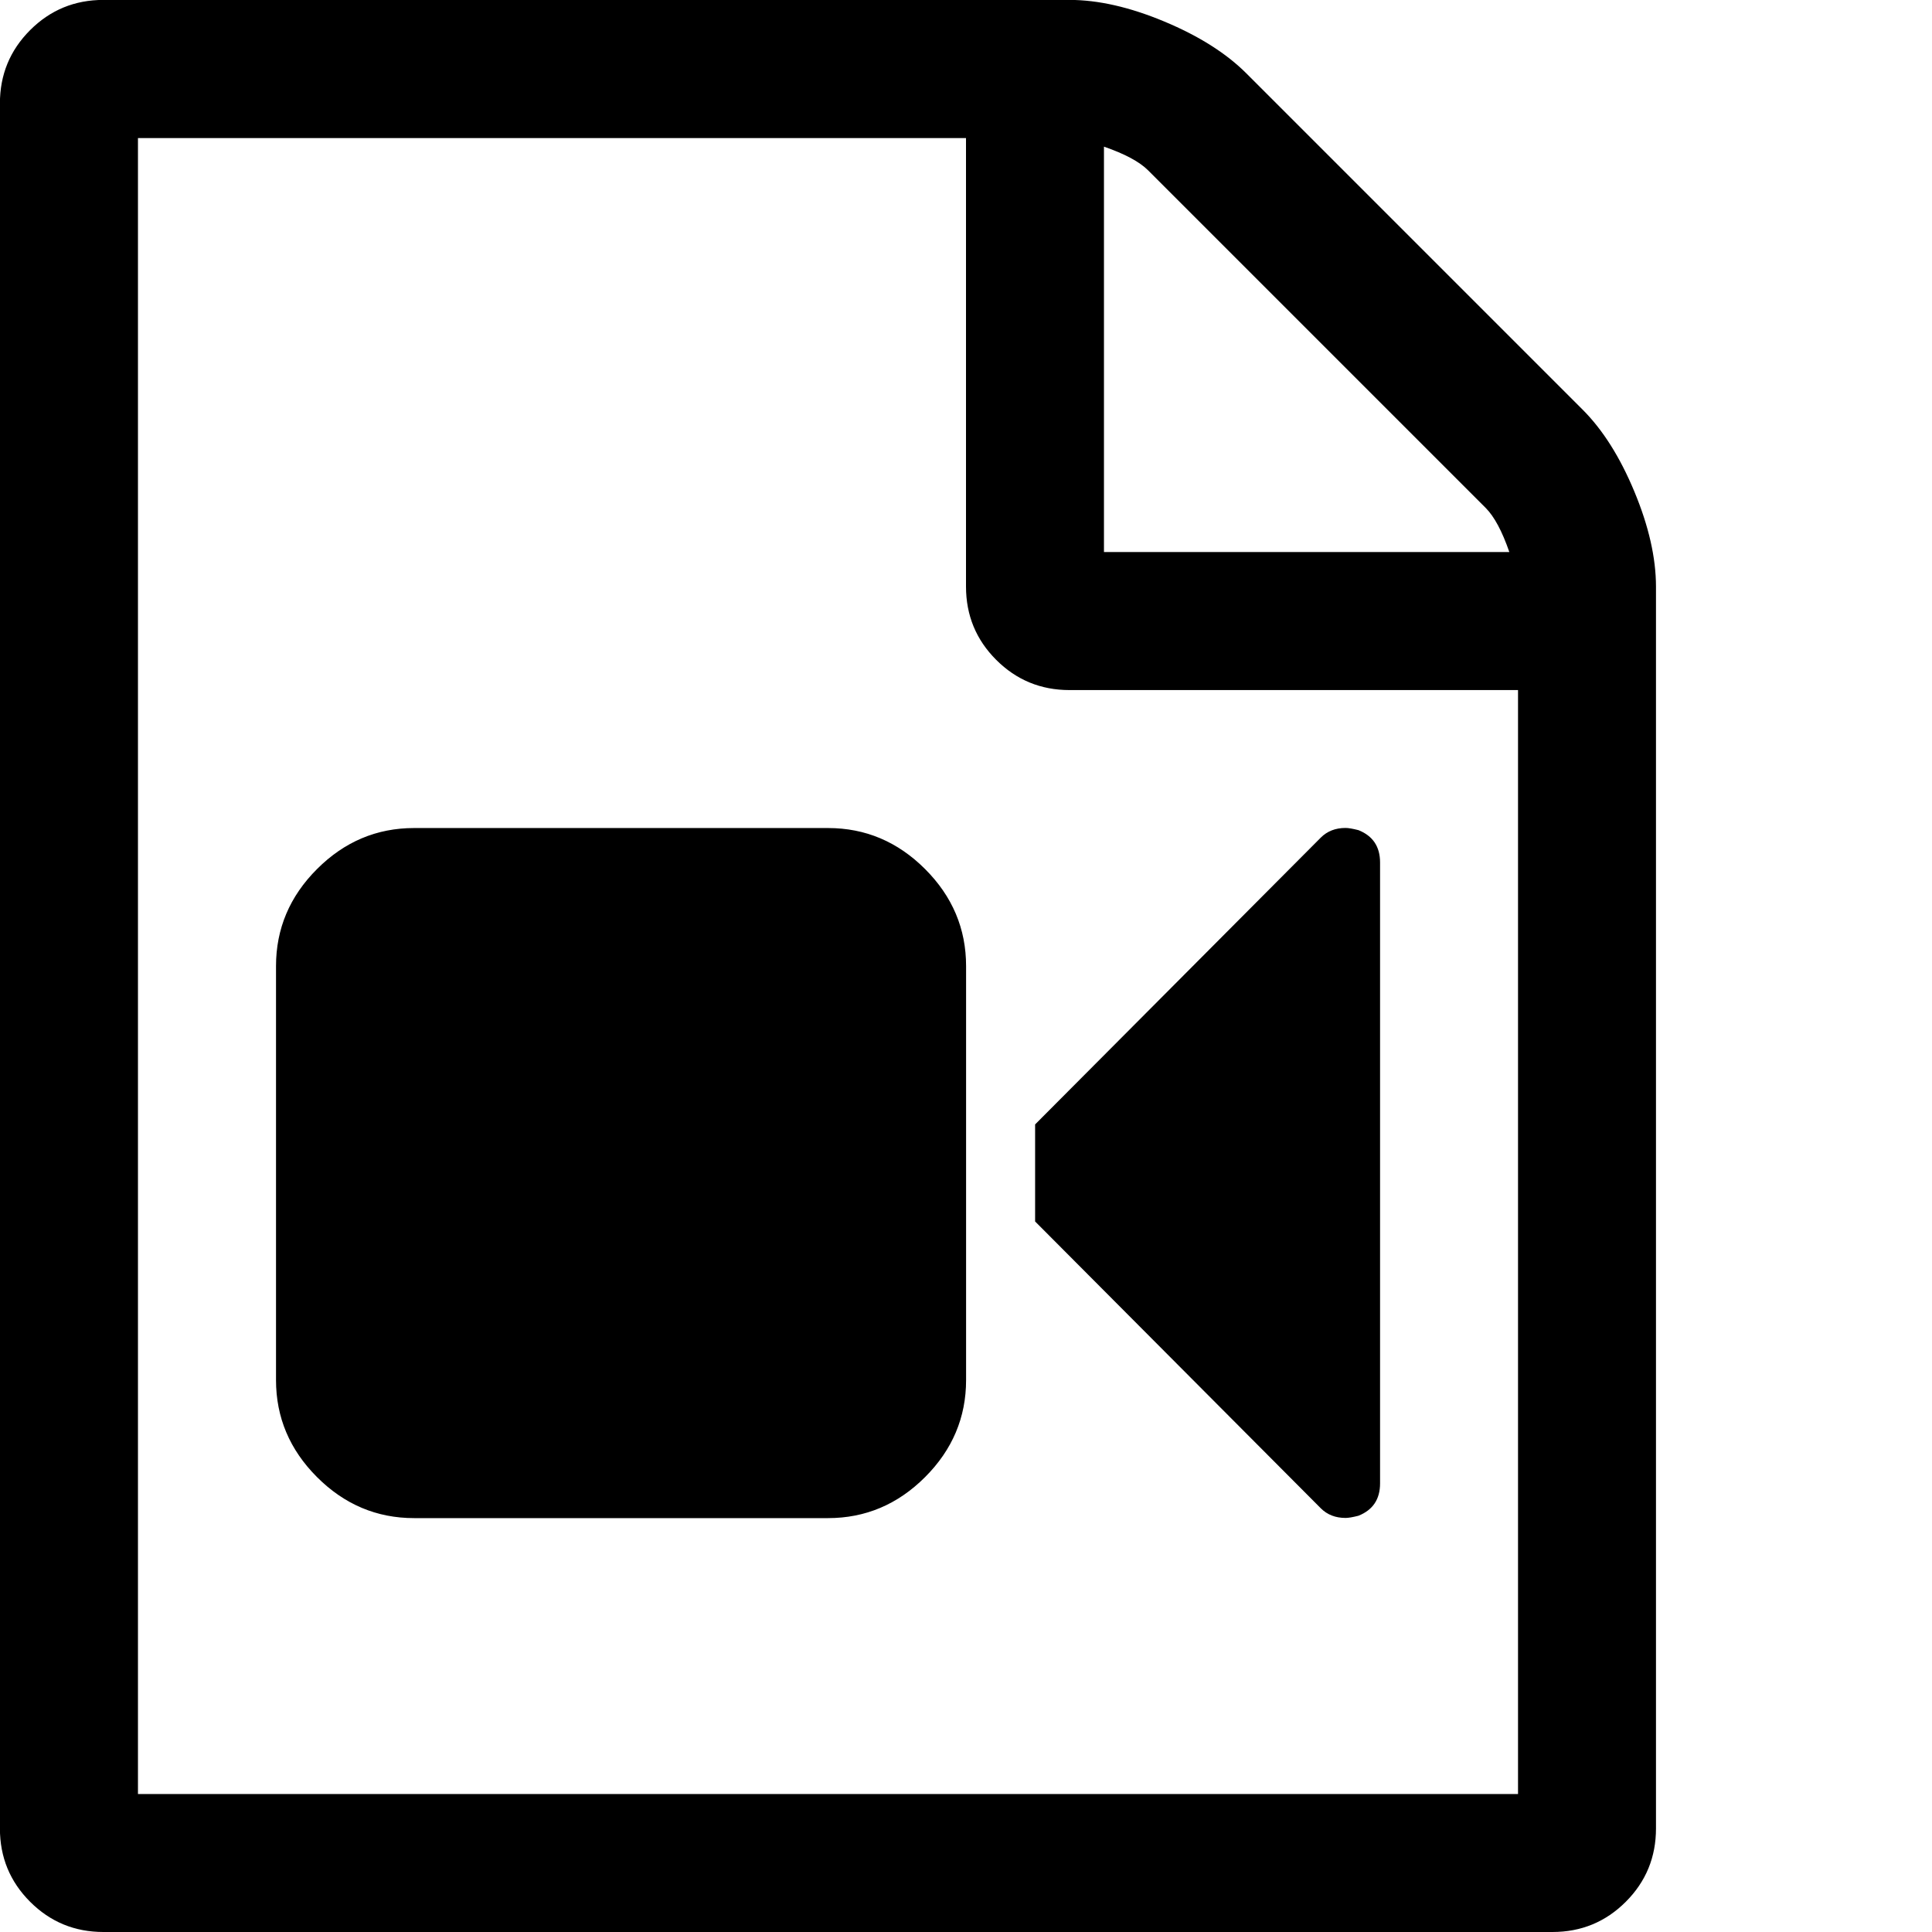
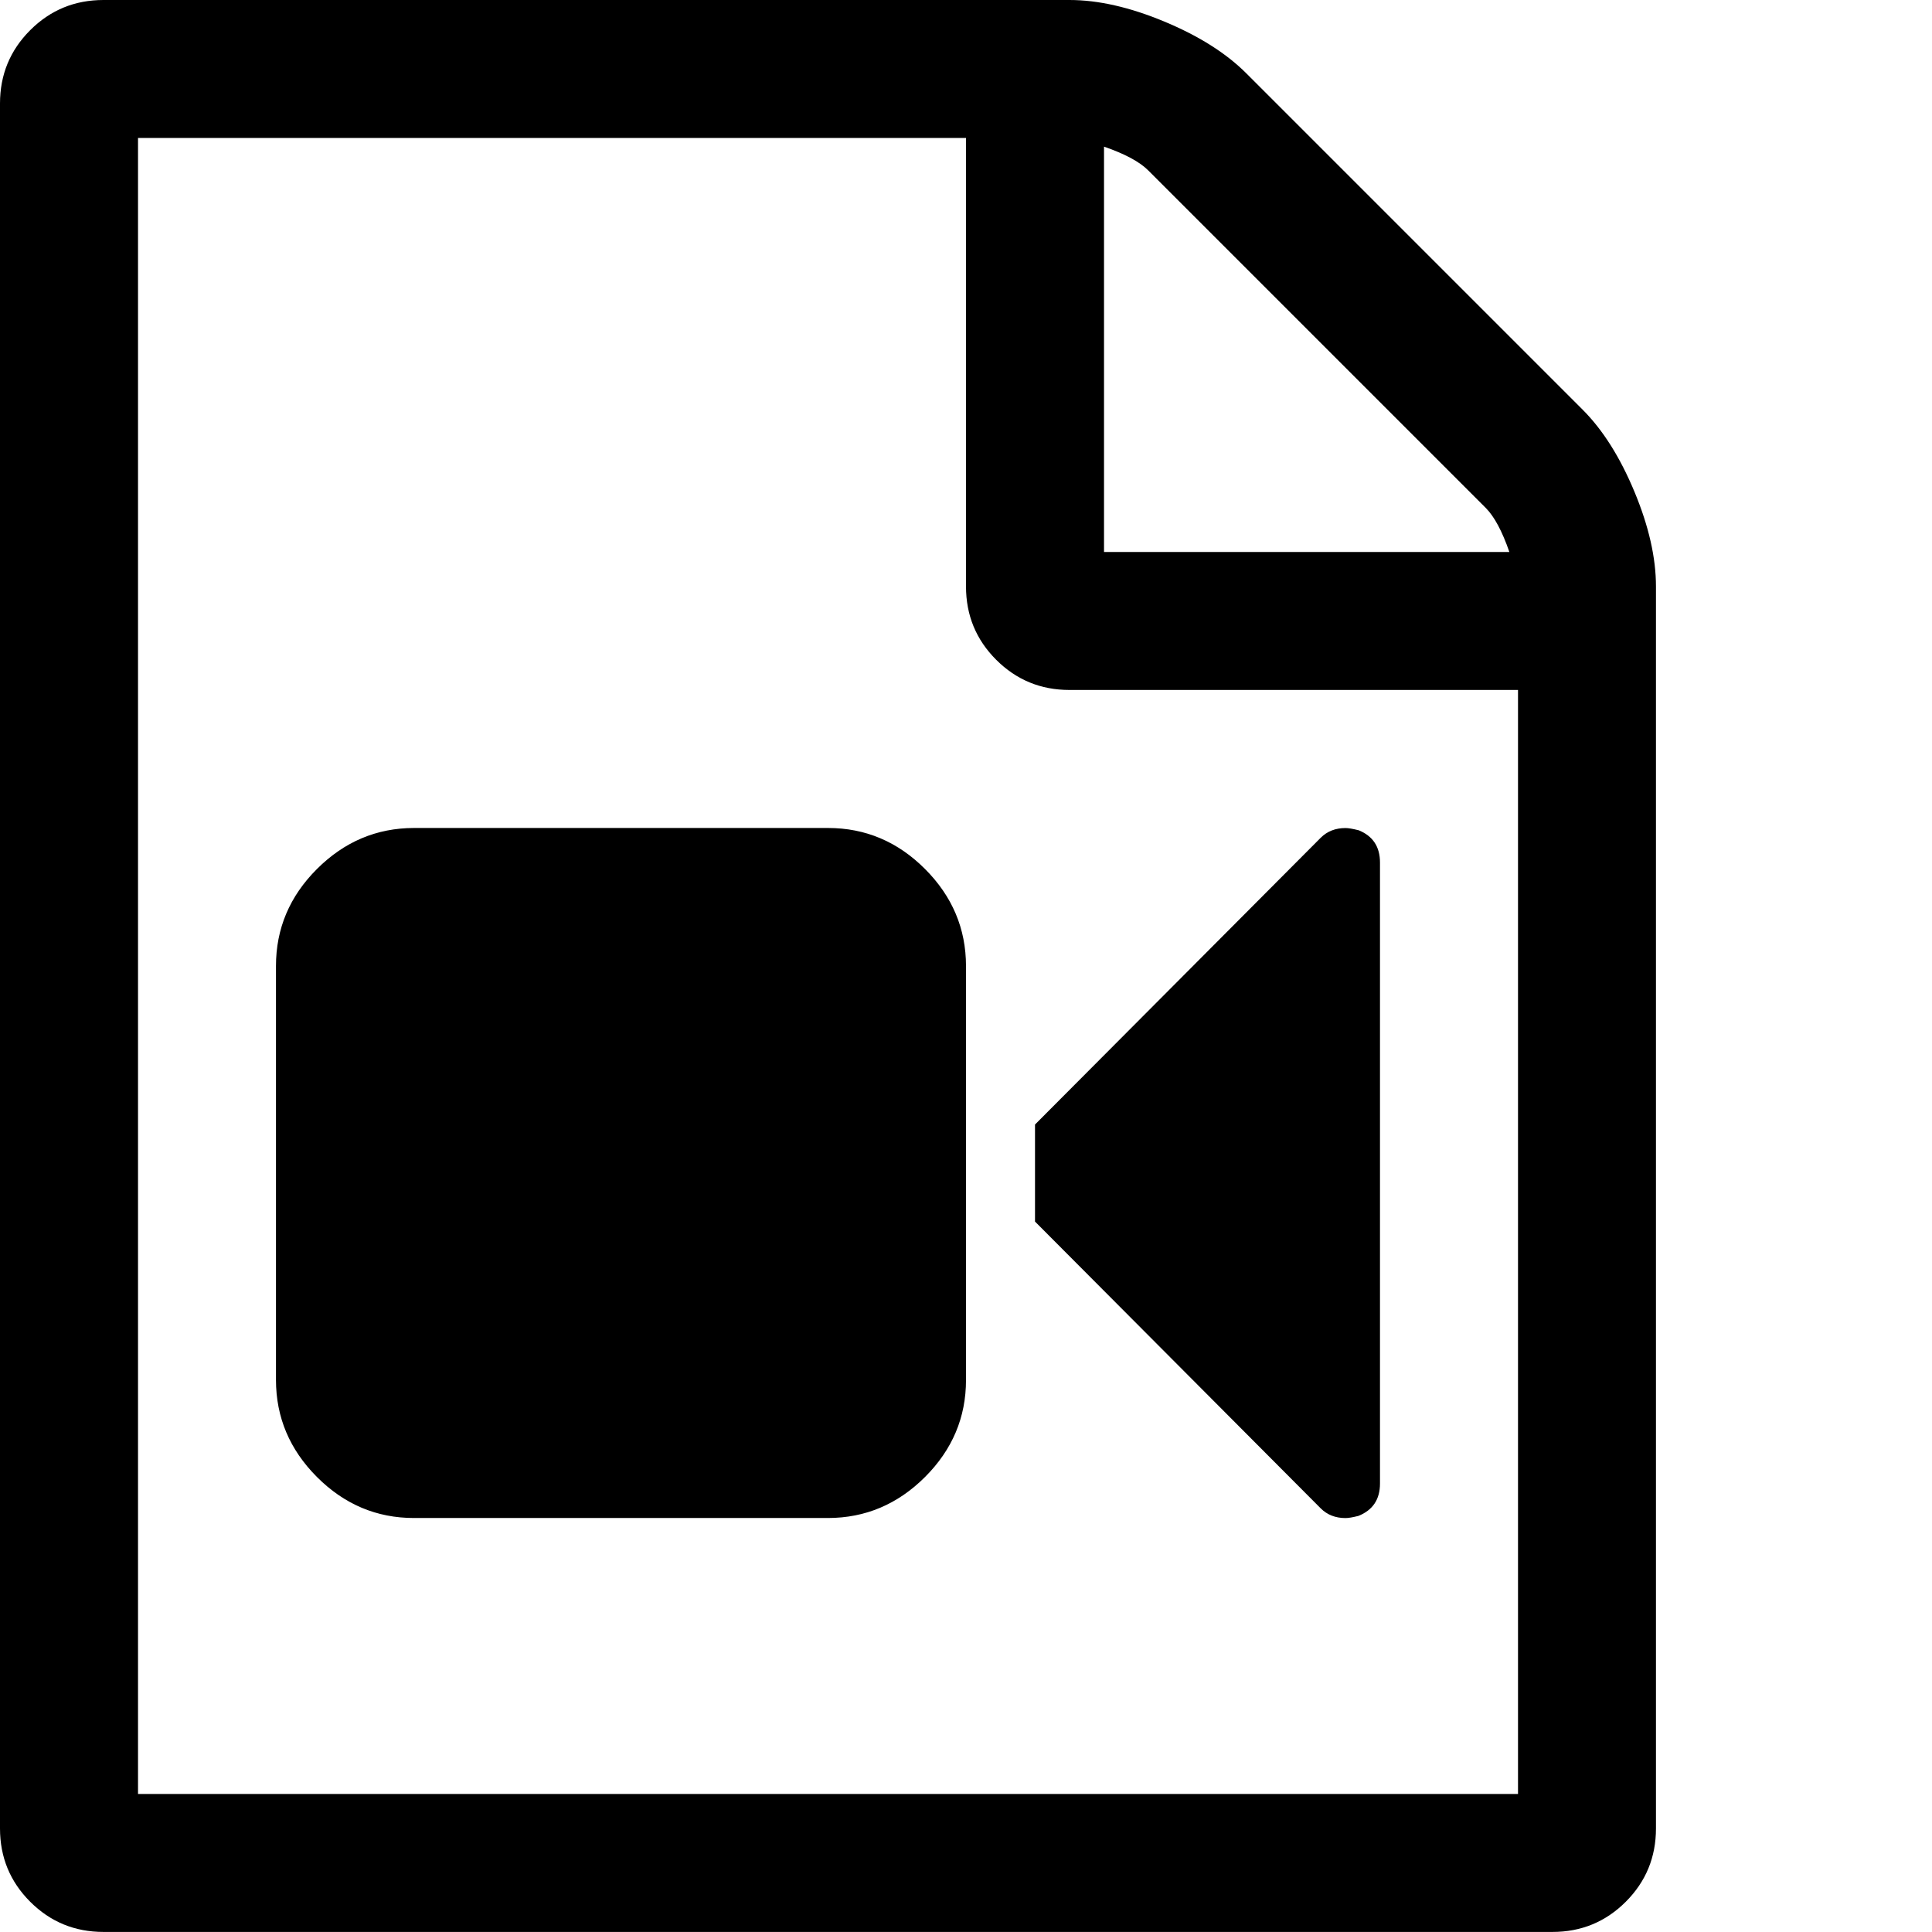
- <svg xmlns="http://www.w3.org/2000/svg" version="1.1" width="22" height="22" viewBox="0 0 22 22">
-   <path d="M18.022 4.665q0.344 0.344 0.589 0.933t0.246 1.080v14.143q0 0.491-0.344 0.835t-0.835 0.344h-16.5q-0.491 0-0.835-0.344t-0.344-0.835v-19.643q0-0.491 0.344-0.835t0.835-0.344h11q0.491 0 1.080 0.246t0.933 0.589zM12.571 1.67v4.616h4.616q-0.123-0.356-0.27-0.503l-3.843-3.843q-0.147-0.147-0.503-0.27zM17.286 20.429v-12.571h-5.107q-0.491 0-0.835-0.344t-0.344-0.835v-5.107h-9.429v18.857h15.714zM9.429 9.429q0.638 0 1.105 0.467t0.467 1.105v4.714q0 0.638-0.467 1.105t-1.105 0.467h-4.714q-0.638 0-1.105-0.467t-0.467-1.105v-4.714q0-0.638 0.467-1.105t1.105-0.467h4.714zM15.469 9.453q0.246 0.098 0.246 0.368v7.071q0 0.27-0.246 0.368-0.098 0.025-0.147 0.025-0.172 0-0.282-0.11l-3.253-3.266v-1.105l3.253-3.266q0.11-0.11 0.282-0.11 0.049 0 0.147 0.025z" fill="#000000" />
+ <svg xmlns="http://www.w3.org/2000/svg" version="1.1" width="32" height="32" viewBox="0 0 32 32">
+   <path fill="#000000" d="M26.214 6.786q0.5 0.5 0.857 1.357t0.357 1.571v20.571q0 0.714-0.5 1.214t-1.214 0.5h-24q-0.714 0-1.214-0.5t-0.5-1.214v-28.571q0-0.714 0.5-1.214t1.214-0.5h16q0.714 0 1.571 0.357t1.357 0.857zM18.286 2.429v6.714h6.714q-0.179-0.518-0.393-0.732l-5.589-5.589q-0.214-0.214-0.732-0.393zM25.143 29.714v-18.286h-7.429q-0.714 0-1.214-0.5t-0.5-1.214v-7.429h-13.714v27.429h22.857zM13.714 13.714q0.929 0 1.607 0.679t0.679 1.607v6.857q0 0.929-0.679 1.607t-1.607 0.679h-6.857q-0.929 0-1.607-0.679t-0.679-1.607v-6.857q0-0.929 0.679-1.607t1.607-0.679h6.857zM22.5 13.75q0.357 0.143 0.357 0.536v10.286q0 0.393-0.357 0.536-0.143 0.036-0.214 0.036-0.25 0-0.411-0.161l-4.732-4.75v-1.607l4.732-4.75q0.161-0.161 0.411-0.161 0.071 0 0.214 0.036z" />
</svg>
